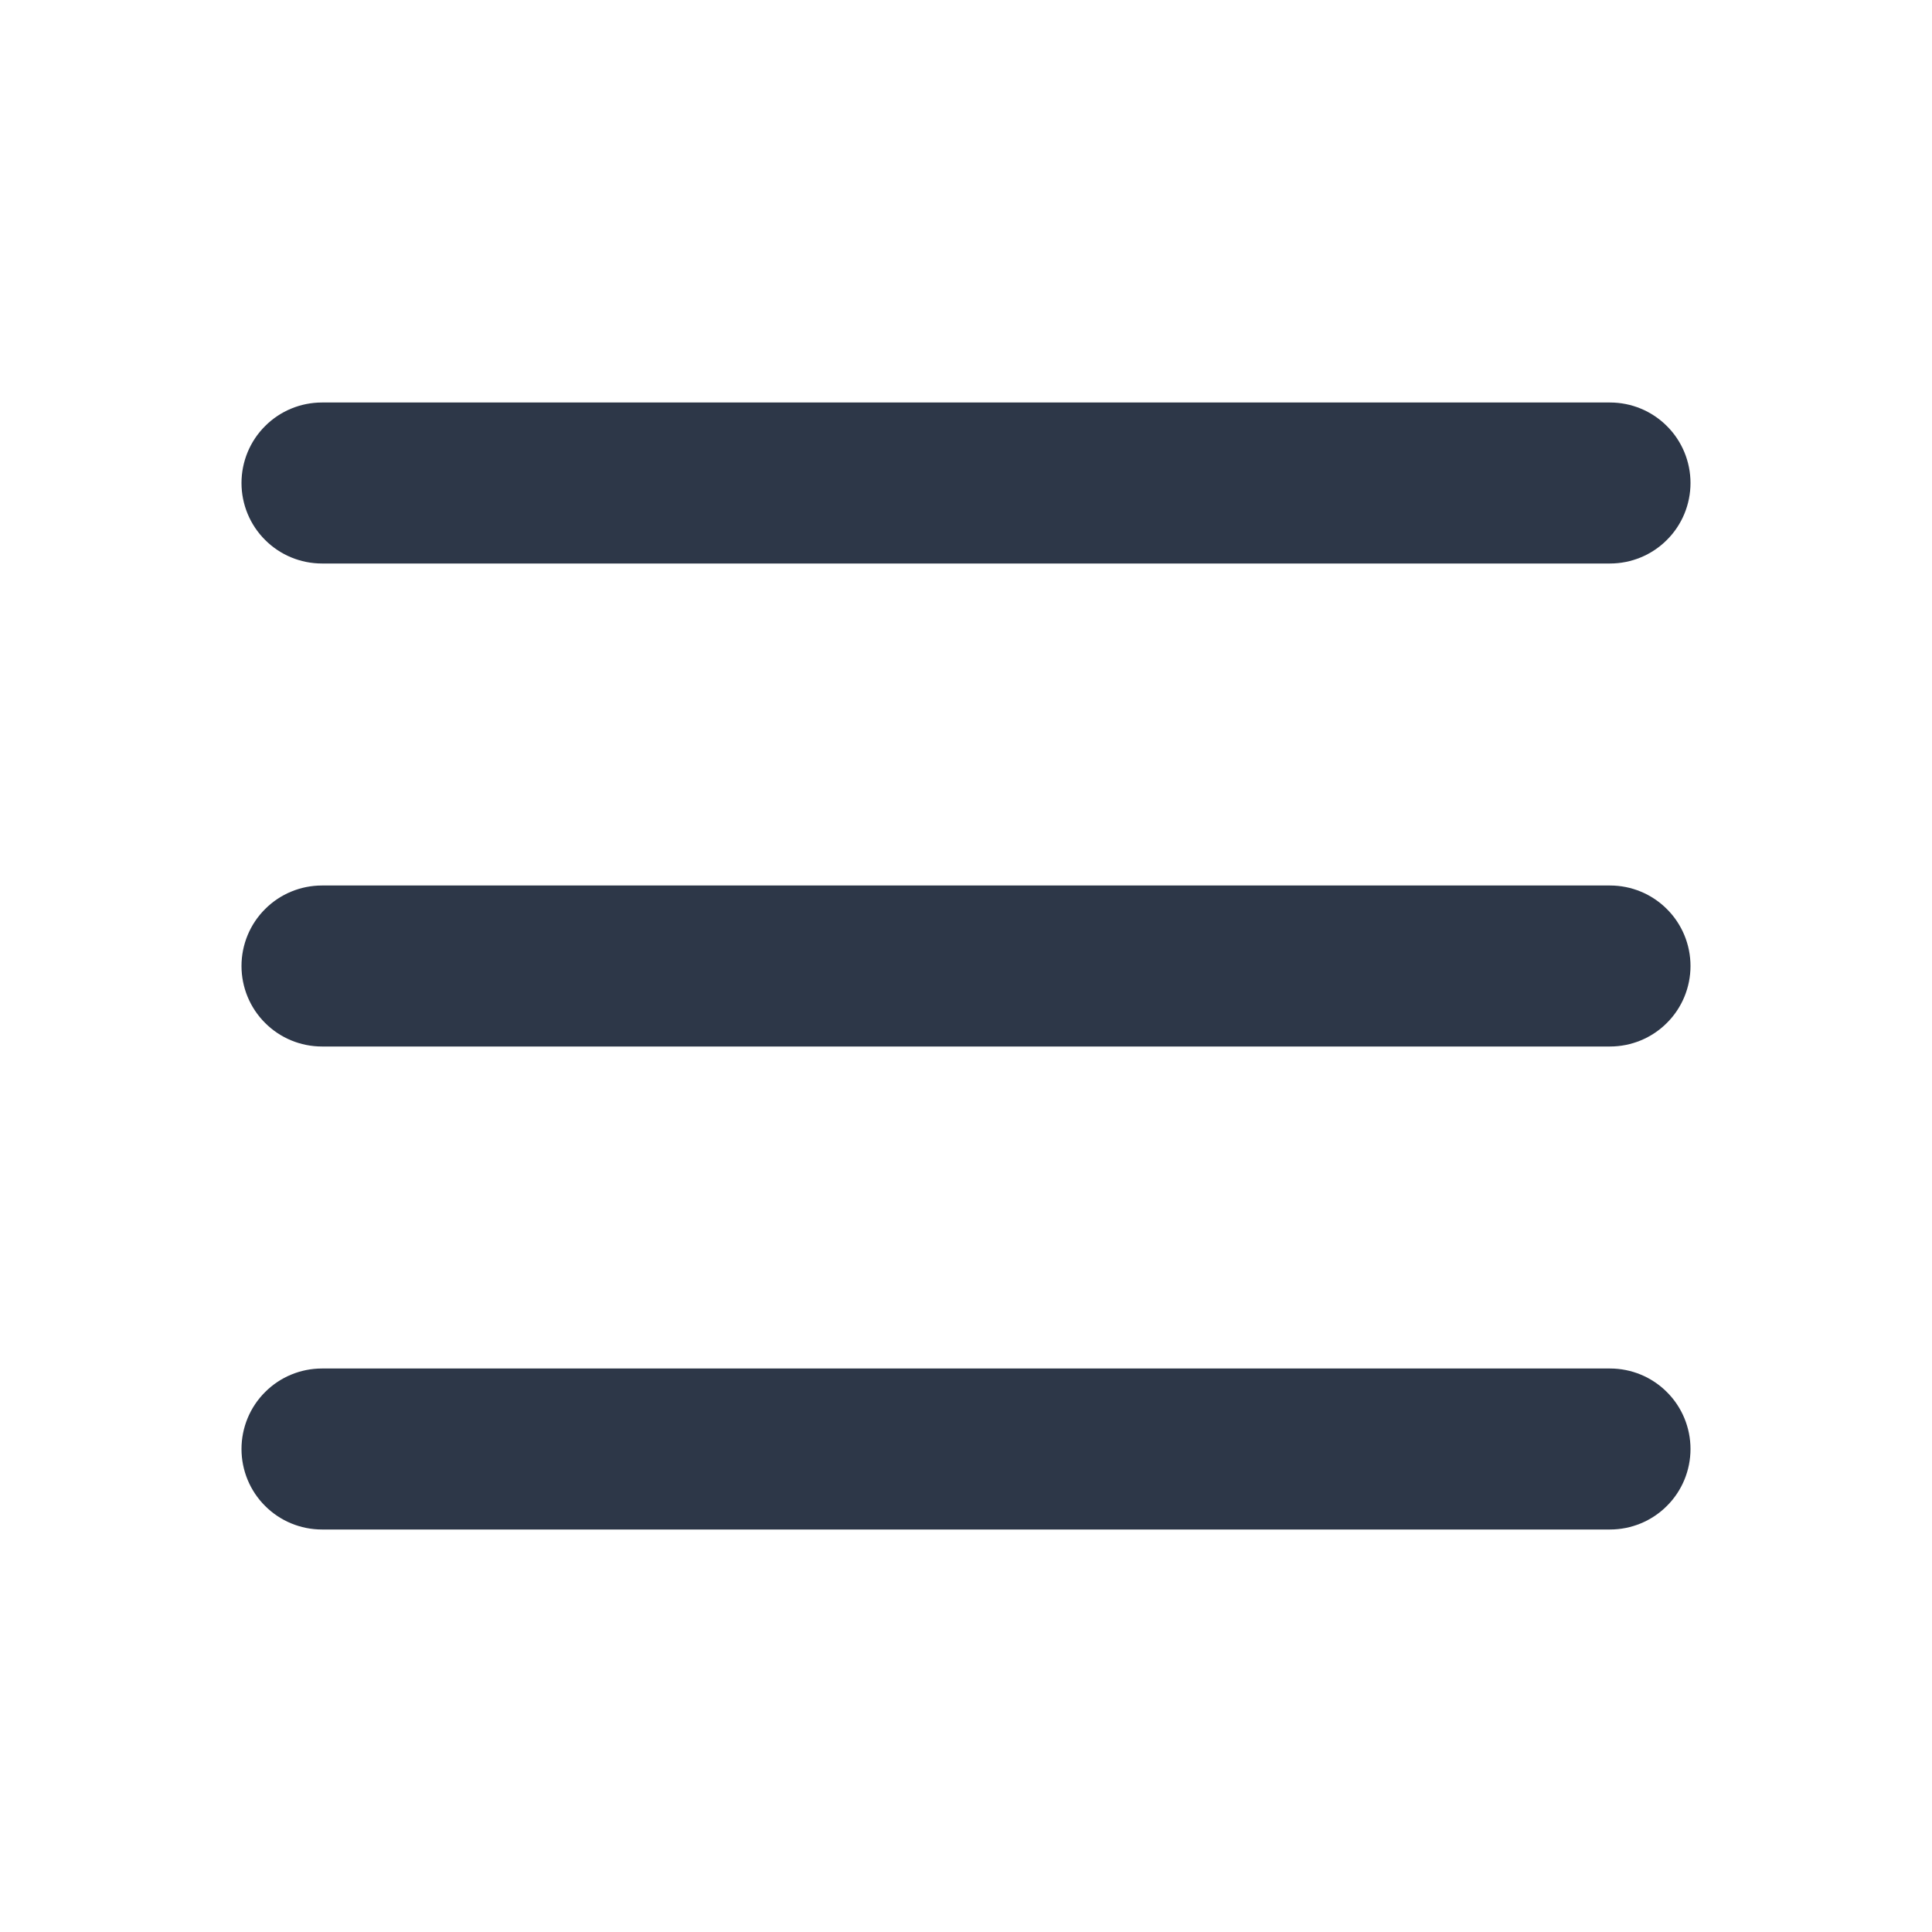
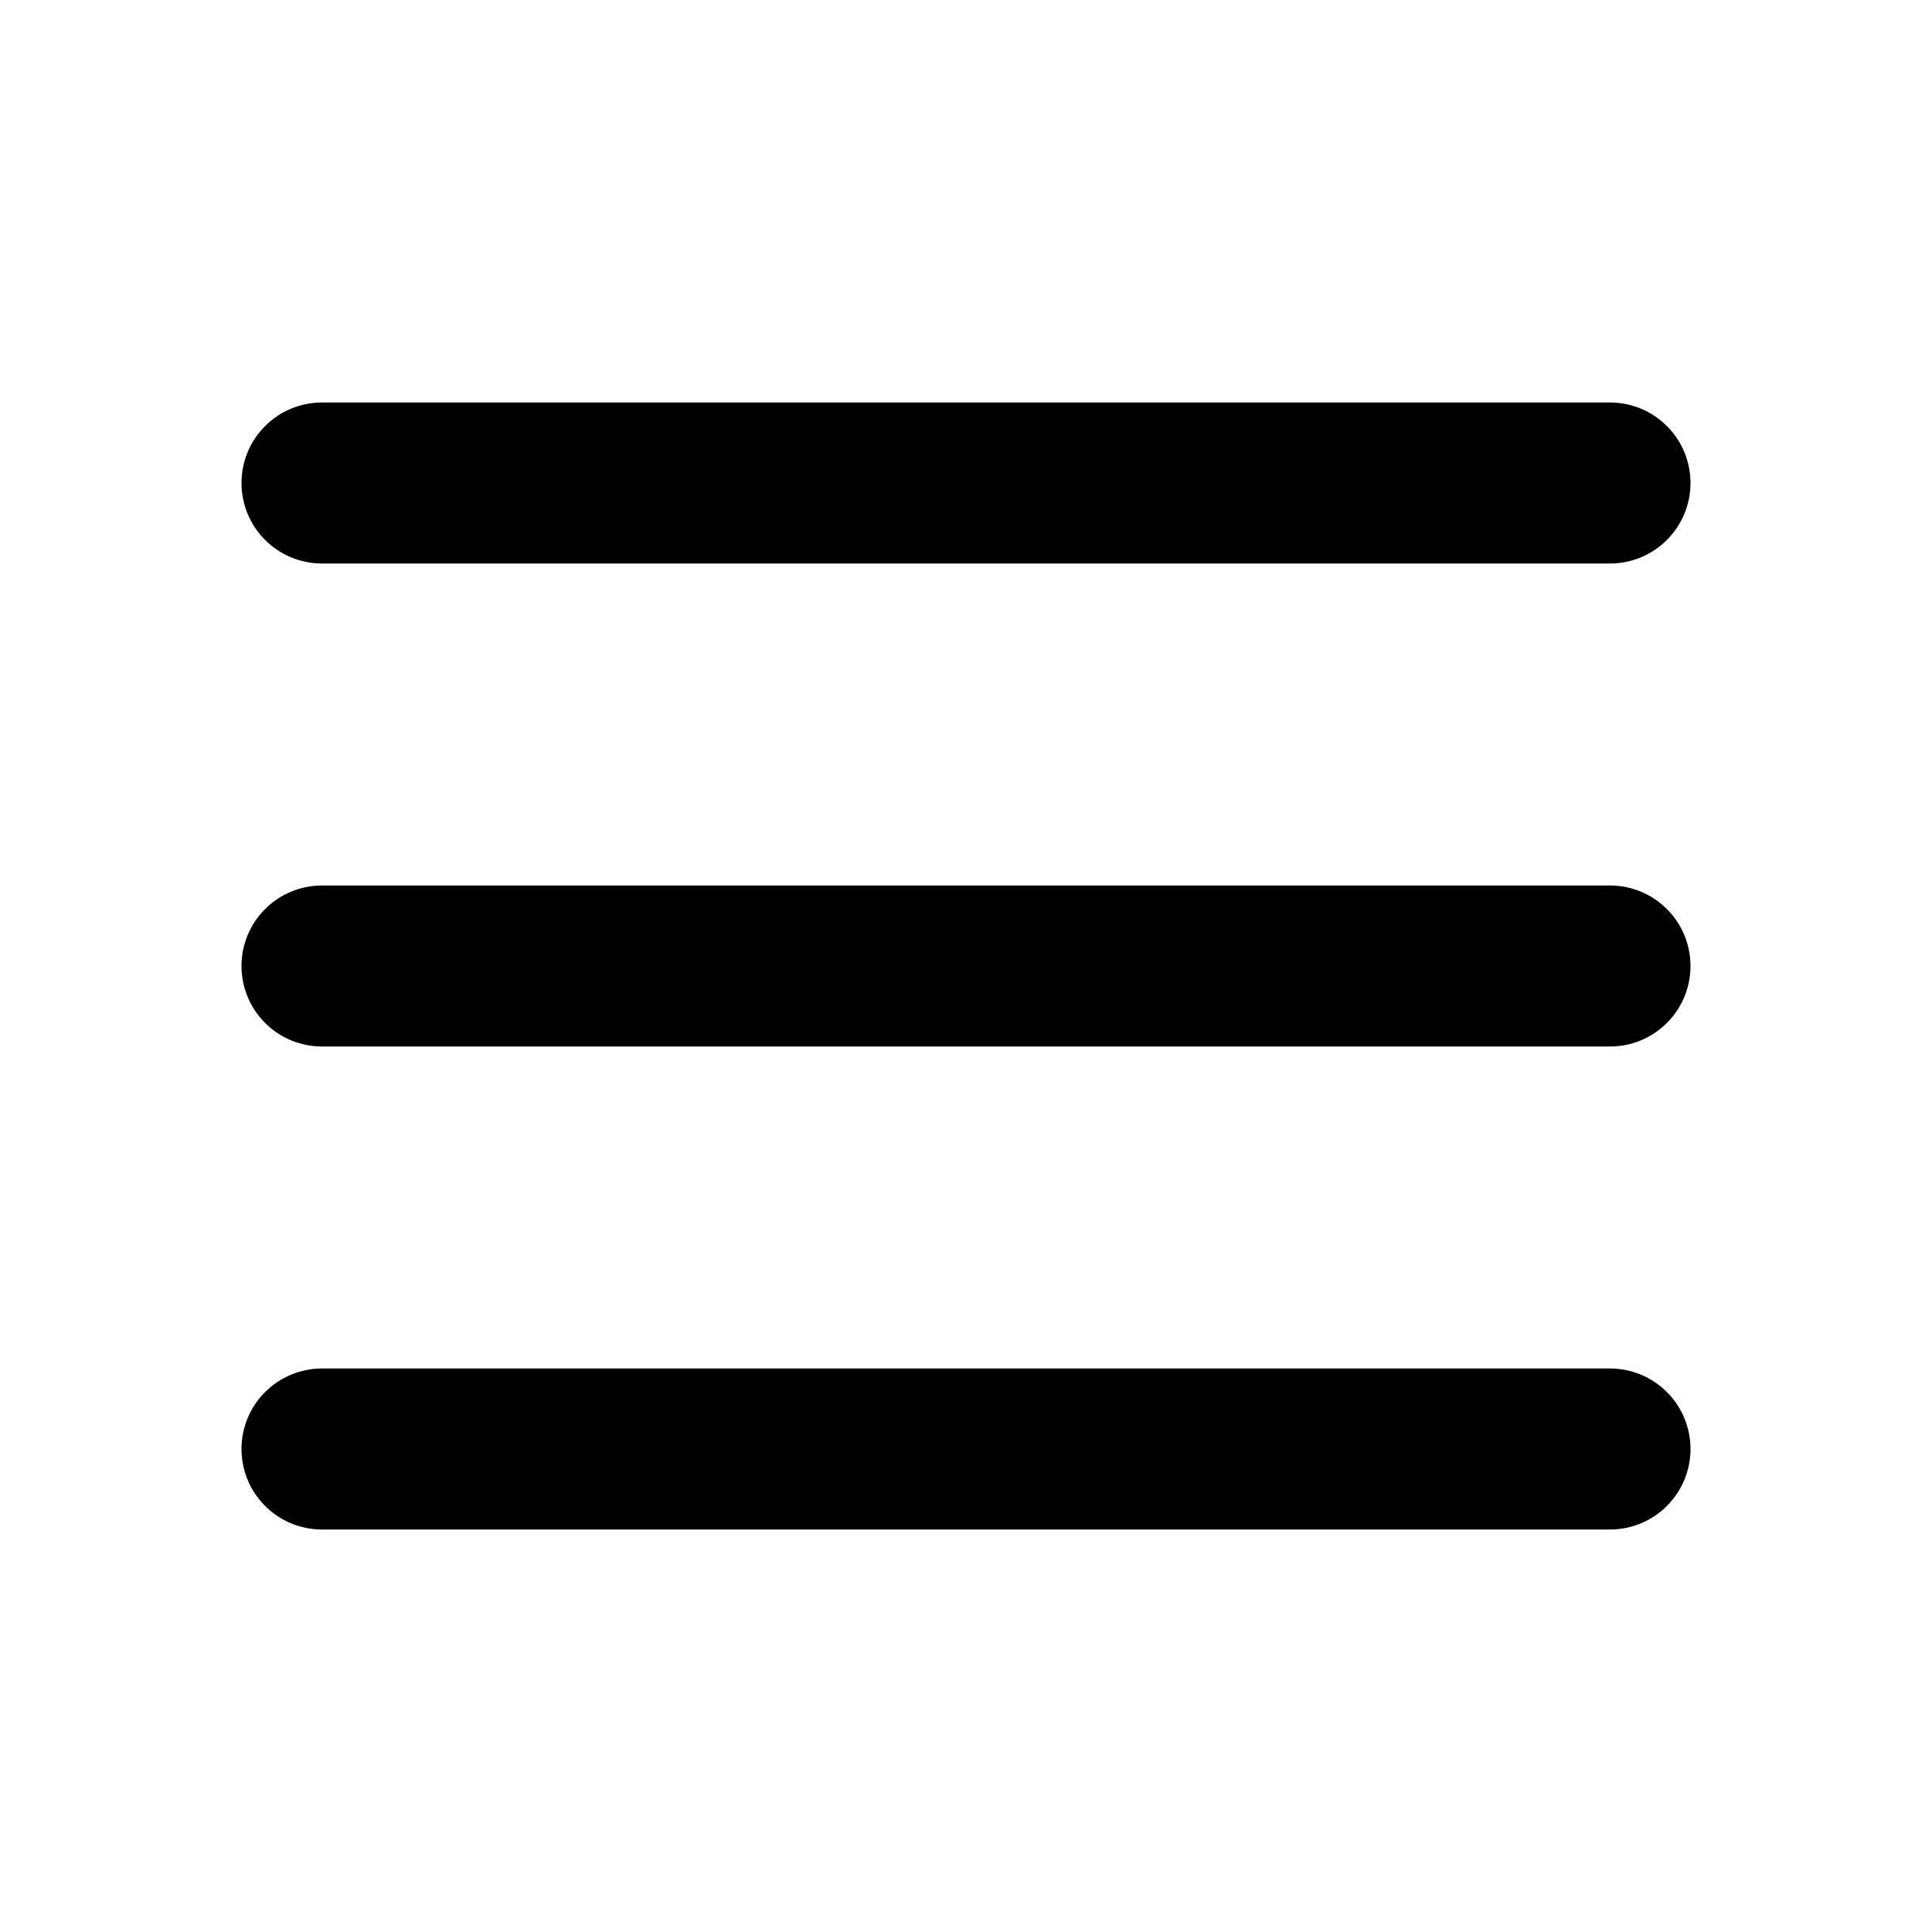
<svg xmlns="http://www.w3.org/2000/svg" width="24" height="24" viewBox="0 0 24 24" fill="none">
-   <path d="M4 5H20C20.265 5 20.52 5.105 20.707 5.293C20.895 5.48 21 5.735 21 6C21 6.265 20.895 6.52 20.707 6.707C20.52 6.895 20.265 7 20 7H4C3.735 7 3.48 6.895 3.293 6.707C3.105 6.52 3 6.265 3 6C3 5.735 3.105 5.48 3.293 5.293C3.48 5.105 3.735 5 4 5ZM4 11H20C20.265 11 20.52 11.105 20.707 11.293C20.895 11.48 21 11.735 21 12C21 12.265 20.895 12.52 20.707 12.707C20.52 12.895 20.265 13 20 13H4C3.735 13 3.48 12.895 3.293 12.707C3.105 12.52 3 12.265 3 12C3 11.735 3.105 11.48 3.293 11.293C3.48 11.105 3.735 11 4 11ZM4 17H20C20.265 17 20.52 17.105 20.707 17.293C20.895 17.48 21 17.735 21 18C21 18.265 20.895 18.52 20.707 18.707C20.52 18.895 20.265 19 20 19H4C3.735 19 3.48 18.895 3.293 18.707C3.105 18.52 3 18.265 3 18C3 17.735 3.105 17.48 3.293 17.293C3.48 17.105 3.735 17 4 17Z" fill="#2D3748" />
+   <path d="M4 5H20C20.265 5 20.52 5.105 20.707 5.293C20.895 5.48 21 5.735 21 6C21 6.265 20.895 6.52 20.707 6.707C20.52 6.895 20.265 7 20 7H4C3.735 7 3.48 6.895 3.293 6.707C3.105 6.52 3 6.265 3 6C3 5.735 3.105 5.48 3.293 5.293C3.48 5.105 3.735 5 4 5ZM4 11H20C20.265 11 20.52 11.105 20.707 11.293C20.895 11.48 21 11.735 21 12C21 12.265 20.895 12.52 20.707 12.707C20.52 12.895 20.265 13 20 13H4C3.735 13 3.48 12.895 3.293 12.707C3.105 12.52 3 12.265 3 12C3 11.735 3.105 11.48 3.293 11.293C3.48 11.105 3.735 11 4 11ZM4 17H20C20.265 17 20.52 17.105 20.707 17.293C20.895 17.48 21 17.735 21 18C21 18.265 20.895 18.52 20.707 18.707C20.52 18.895 20.265 19 20 19H4C3.735 19 3.48 18.895 3.293 18.707C3.105 18.52 3 18.265 3 18C3 17.735 3.105 17.48 3.293 17.293C3.48 17.105 3.735 17 4 17Z" fill="currentColor" />
</svg>
